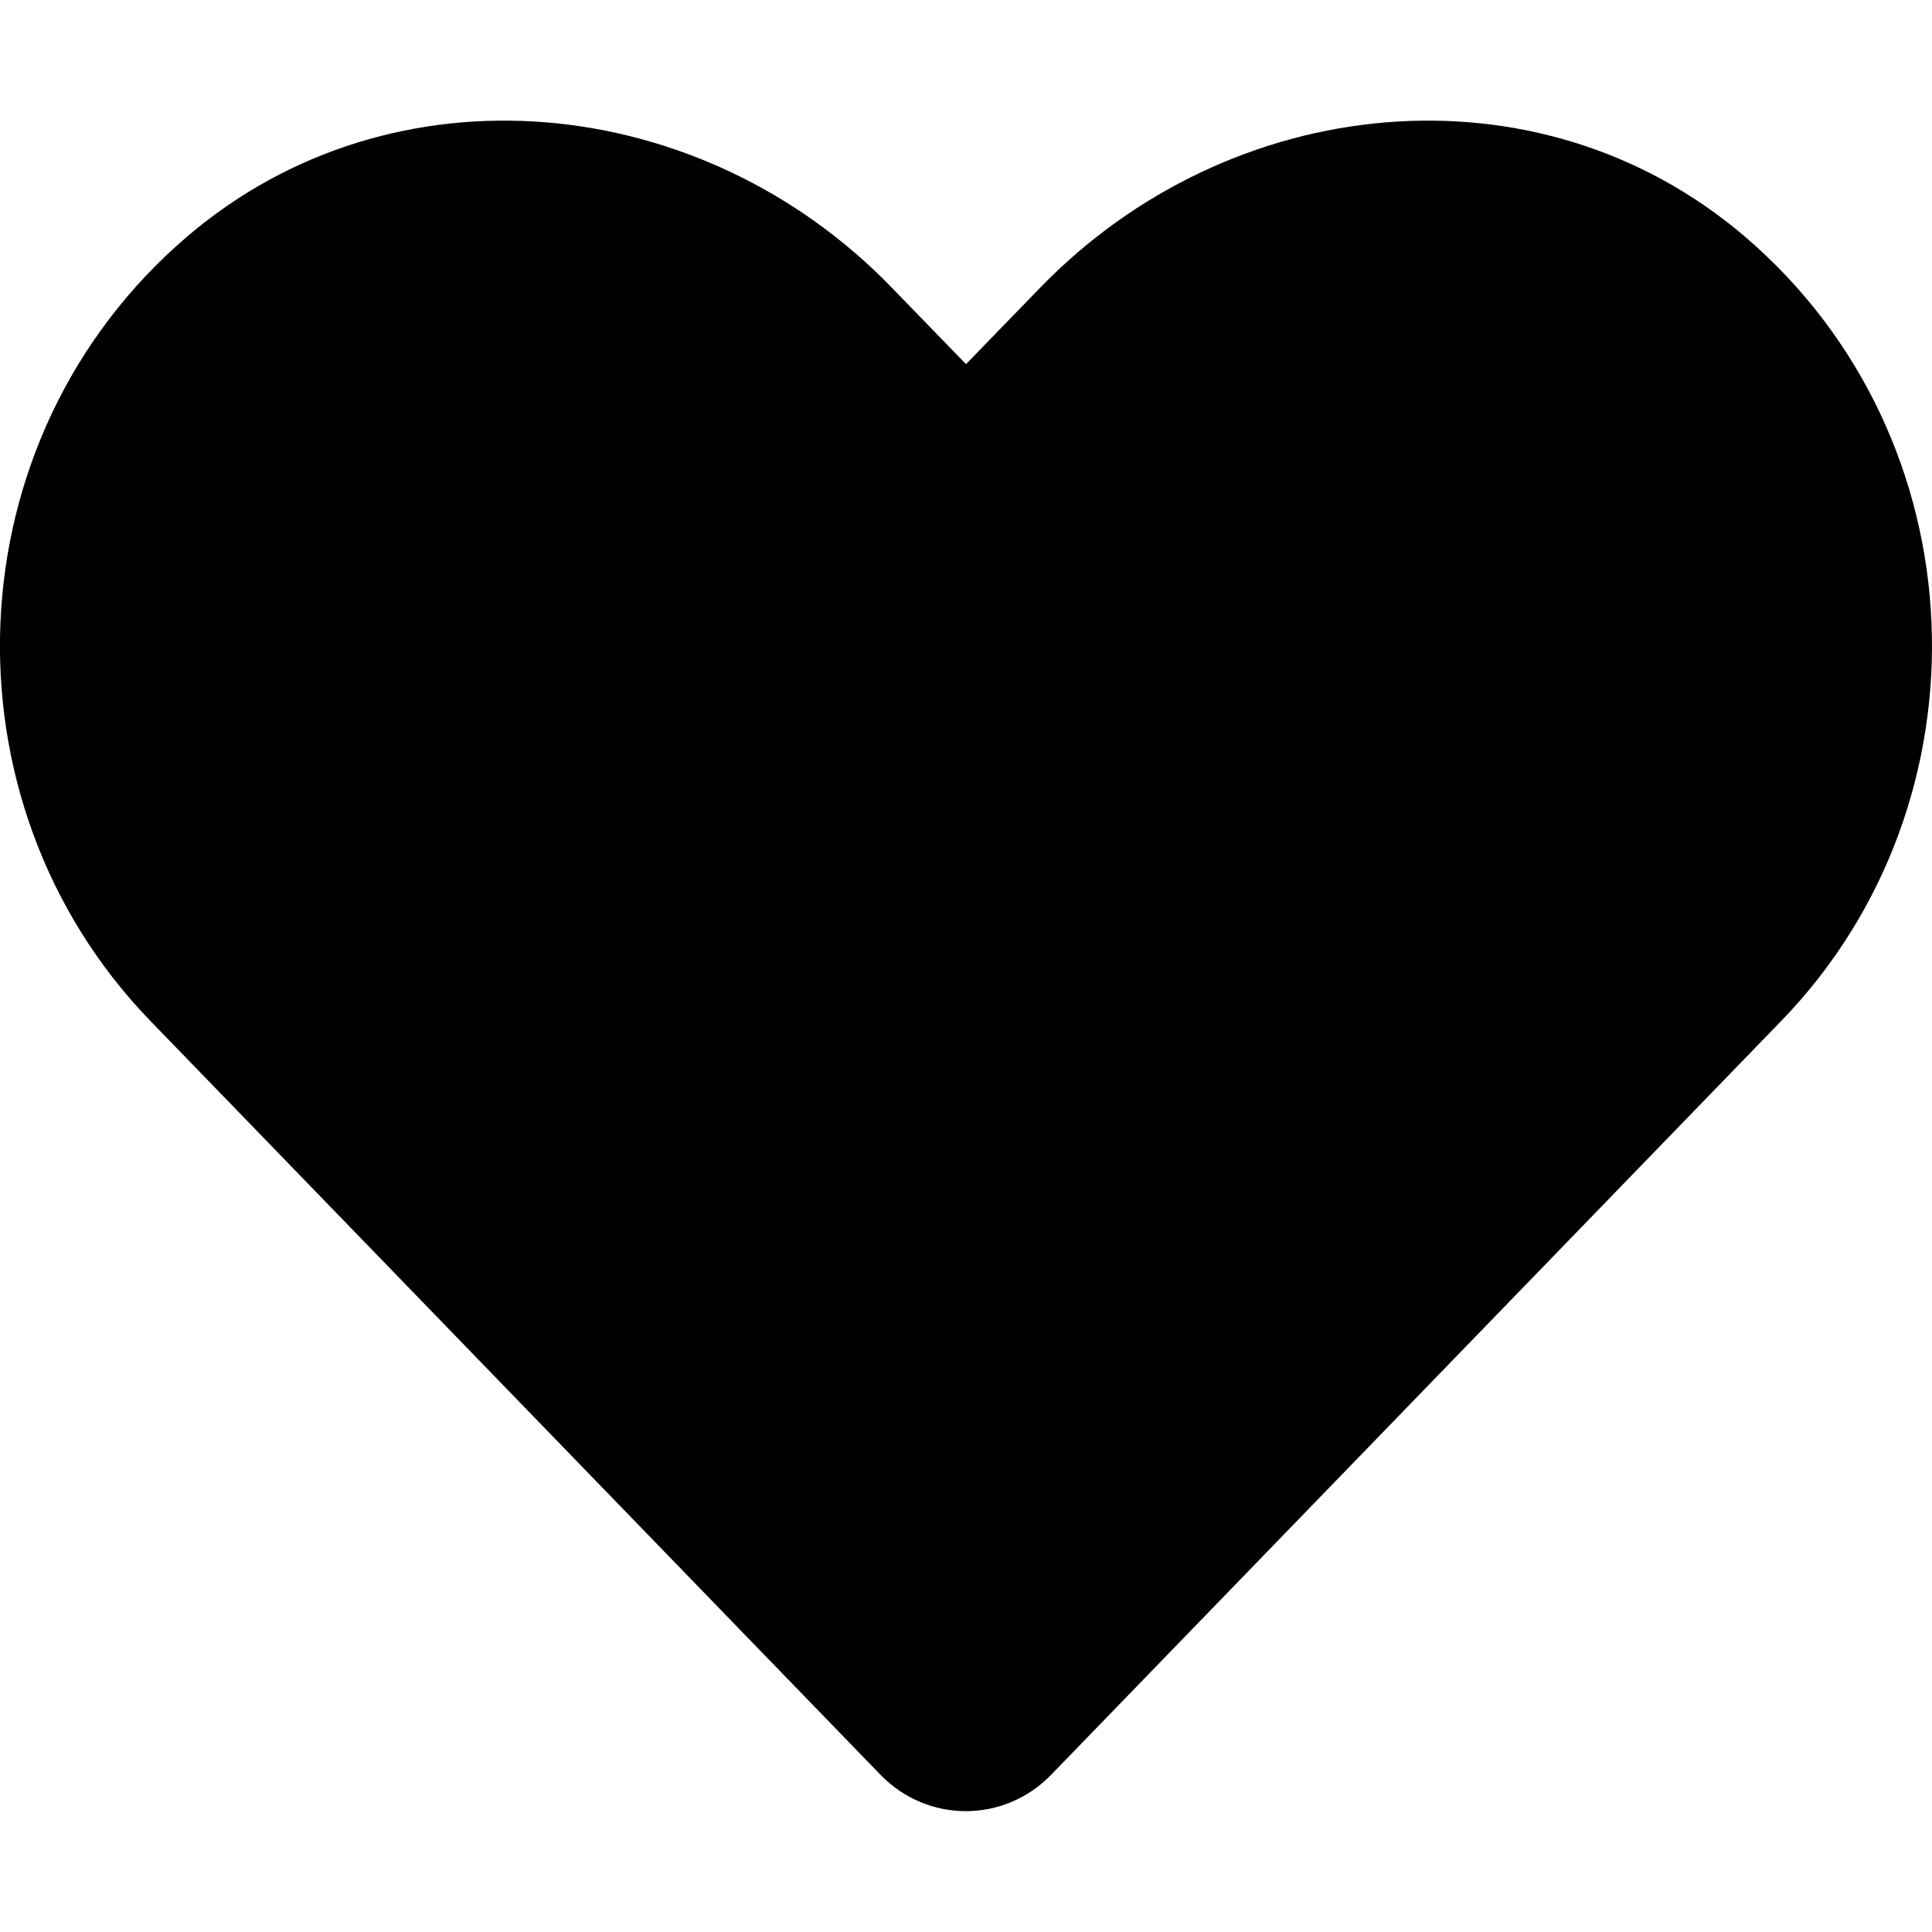
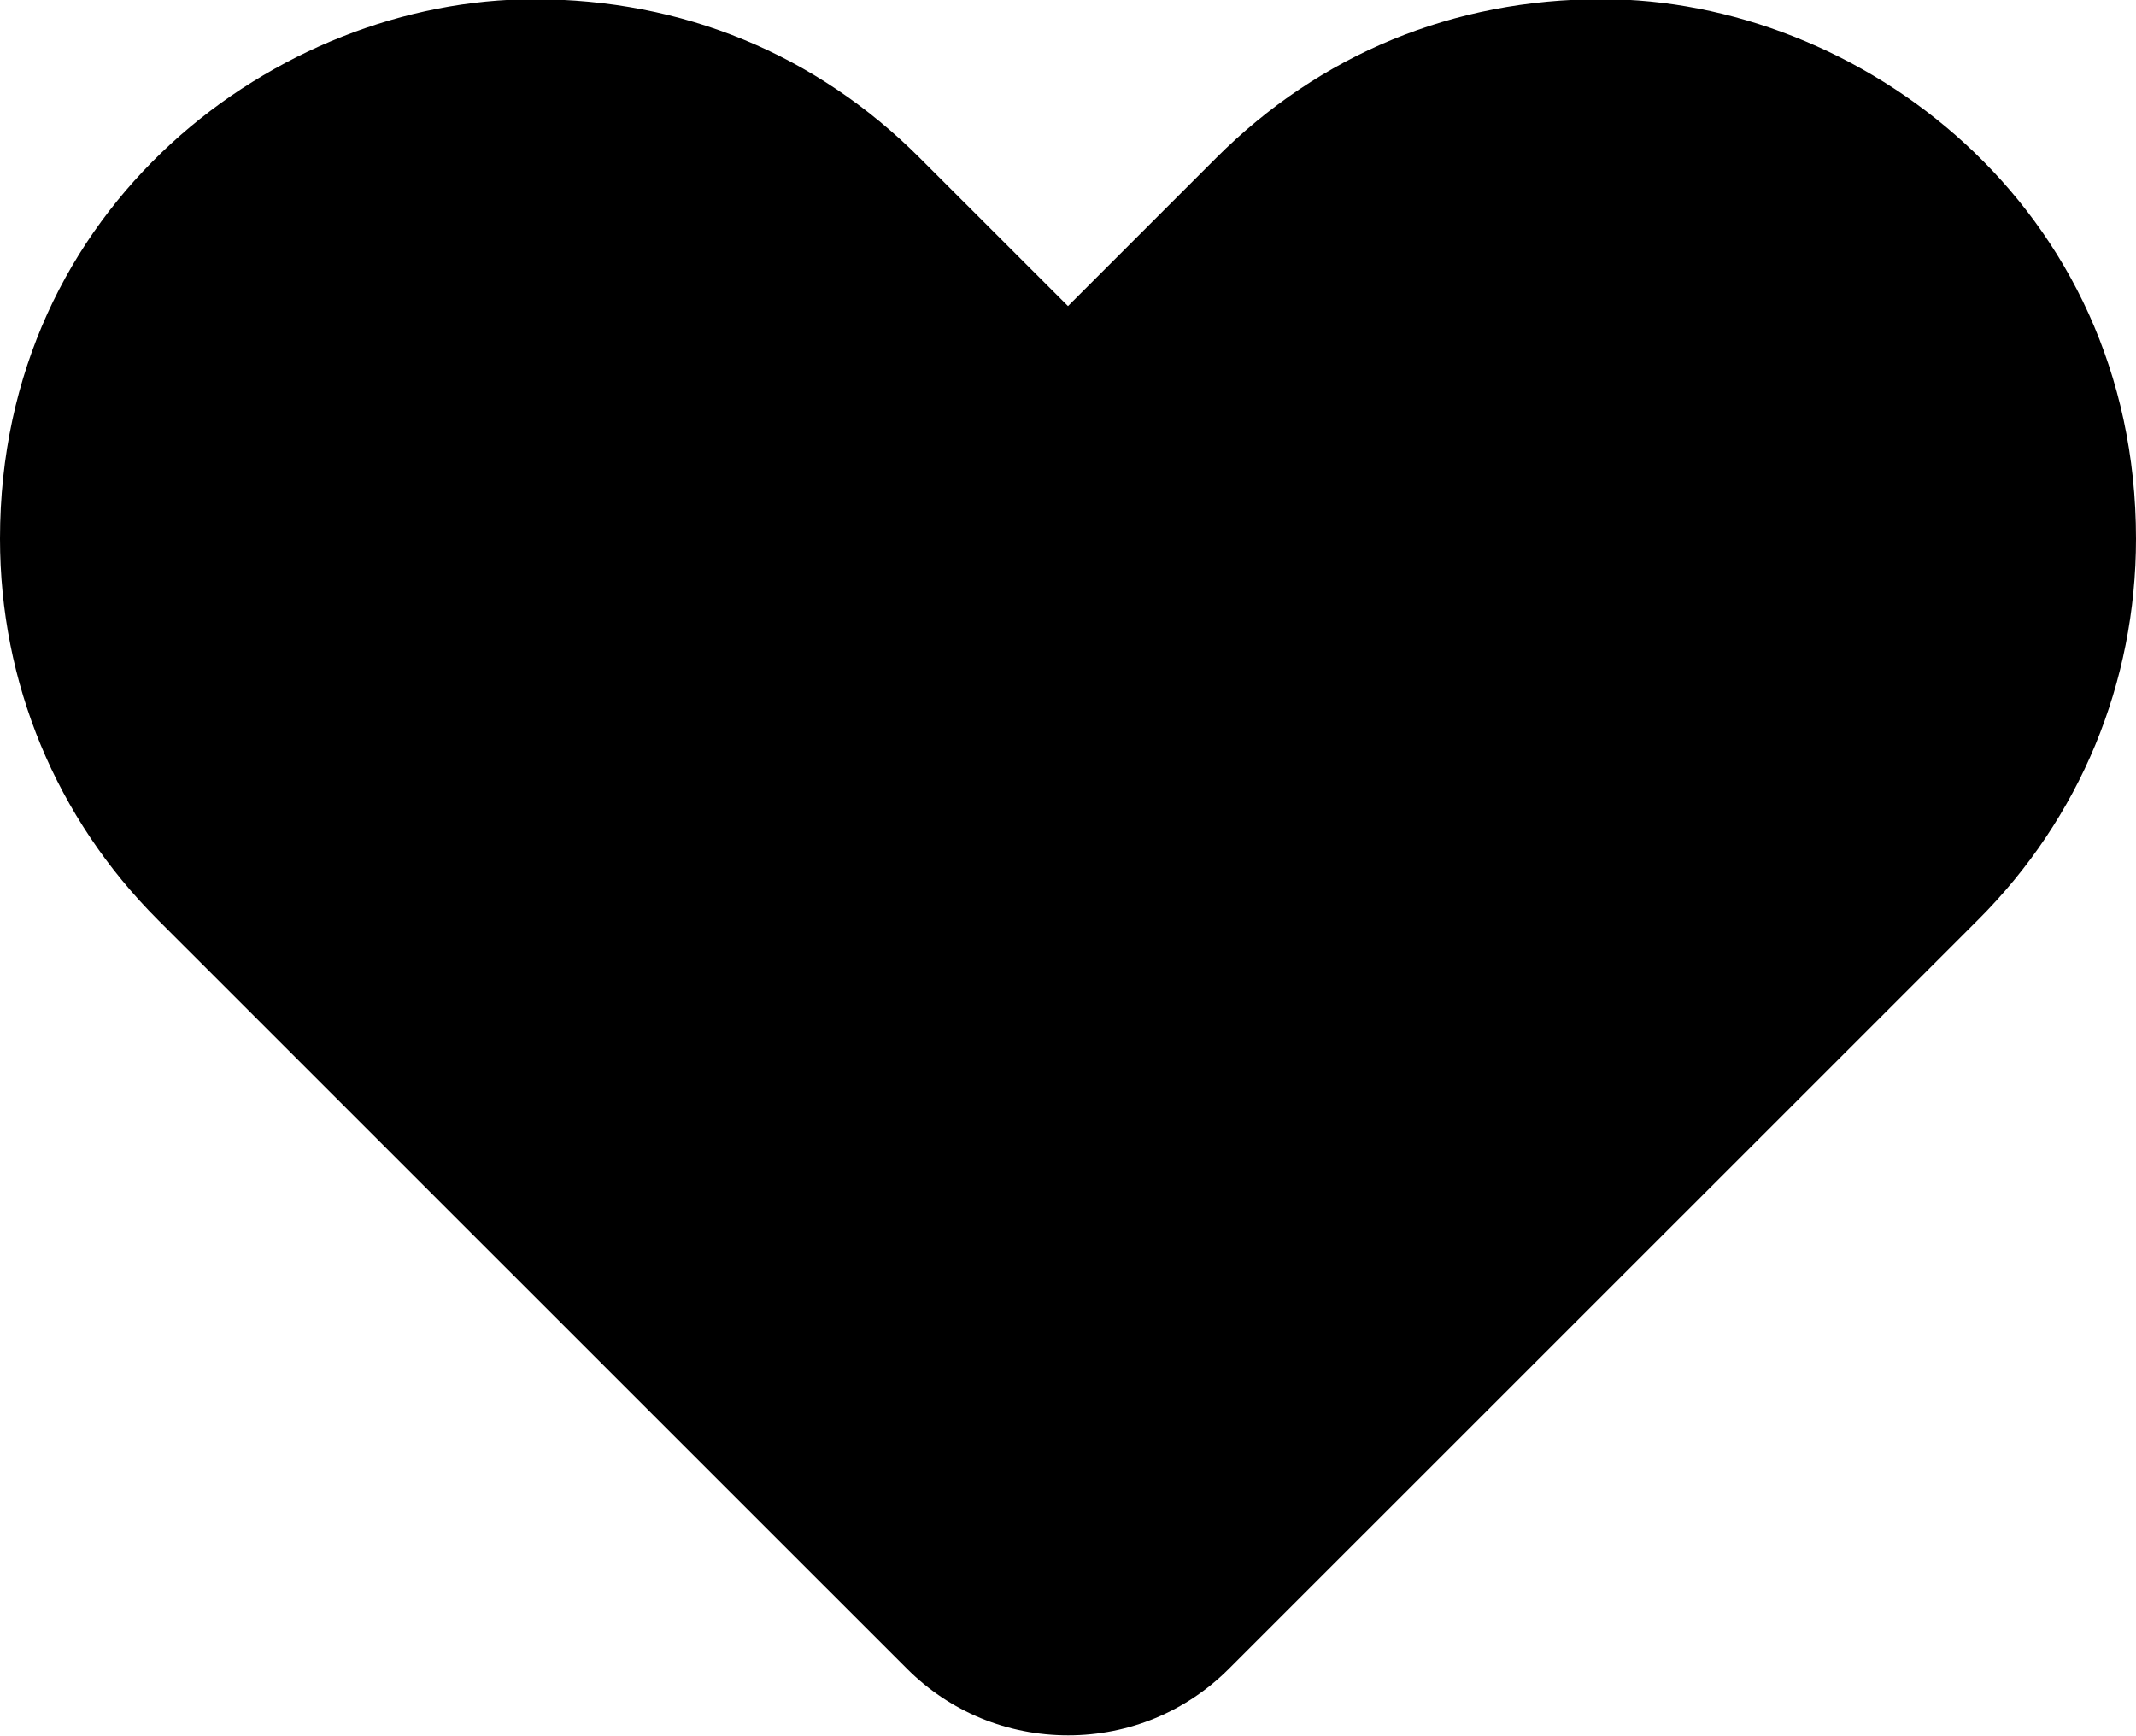
- <svg xmlns="http://www.w3.org/2000/svg" viewBox="0 0 512 512">
-   <path d="M462.3 62.6C407.5 15.9 326 24.3 275.7 76.2L256 96.5l-19.7-20.3C186.1 24.3 104.5 15.9 49.7 62.6c-62.8 53.6-66.1 149.8-9.9 207.9l193.5 199.8c12.5 12.9 32.8 12.9 45.3 0l193.5-199.8c56.3-58.1 53-154.3-9.8-207.9z" />
+ <svg viewBox="0 0 32 26" aria-hidden="true" class="css-lo4ryk" data-comp="IconLove Icon Box">
+   <path d="M16.003 26c-.915 0-1.772-.354-2.417-1L2.364 13.78C.84 12.254 0 10.228 0 8.07 0 3.078 4.153-.012 8-.012c2.225 0 4.223.822 5.778 2.377L16 4.586l2.222-2.222C19.777.81 21.775-.013 24-.013c3.848 0 8 3.09 8 8.084 0 2.157-.84 4.184-2.364 5.708L18.413 25c-.643.645-1.5 1-2.41 1z" />
</svg>
